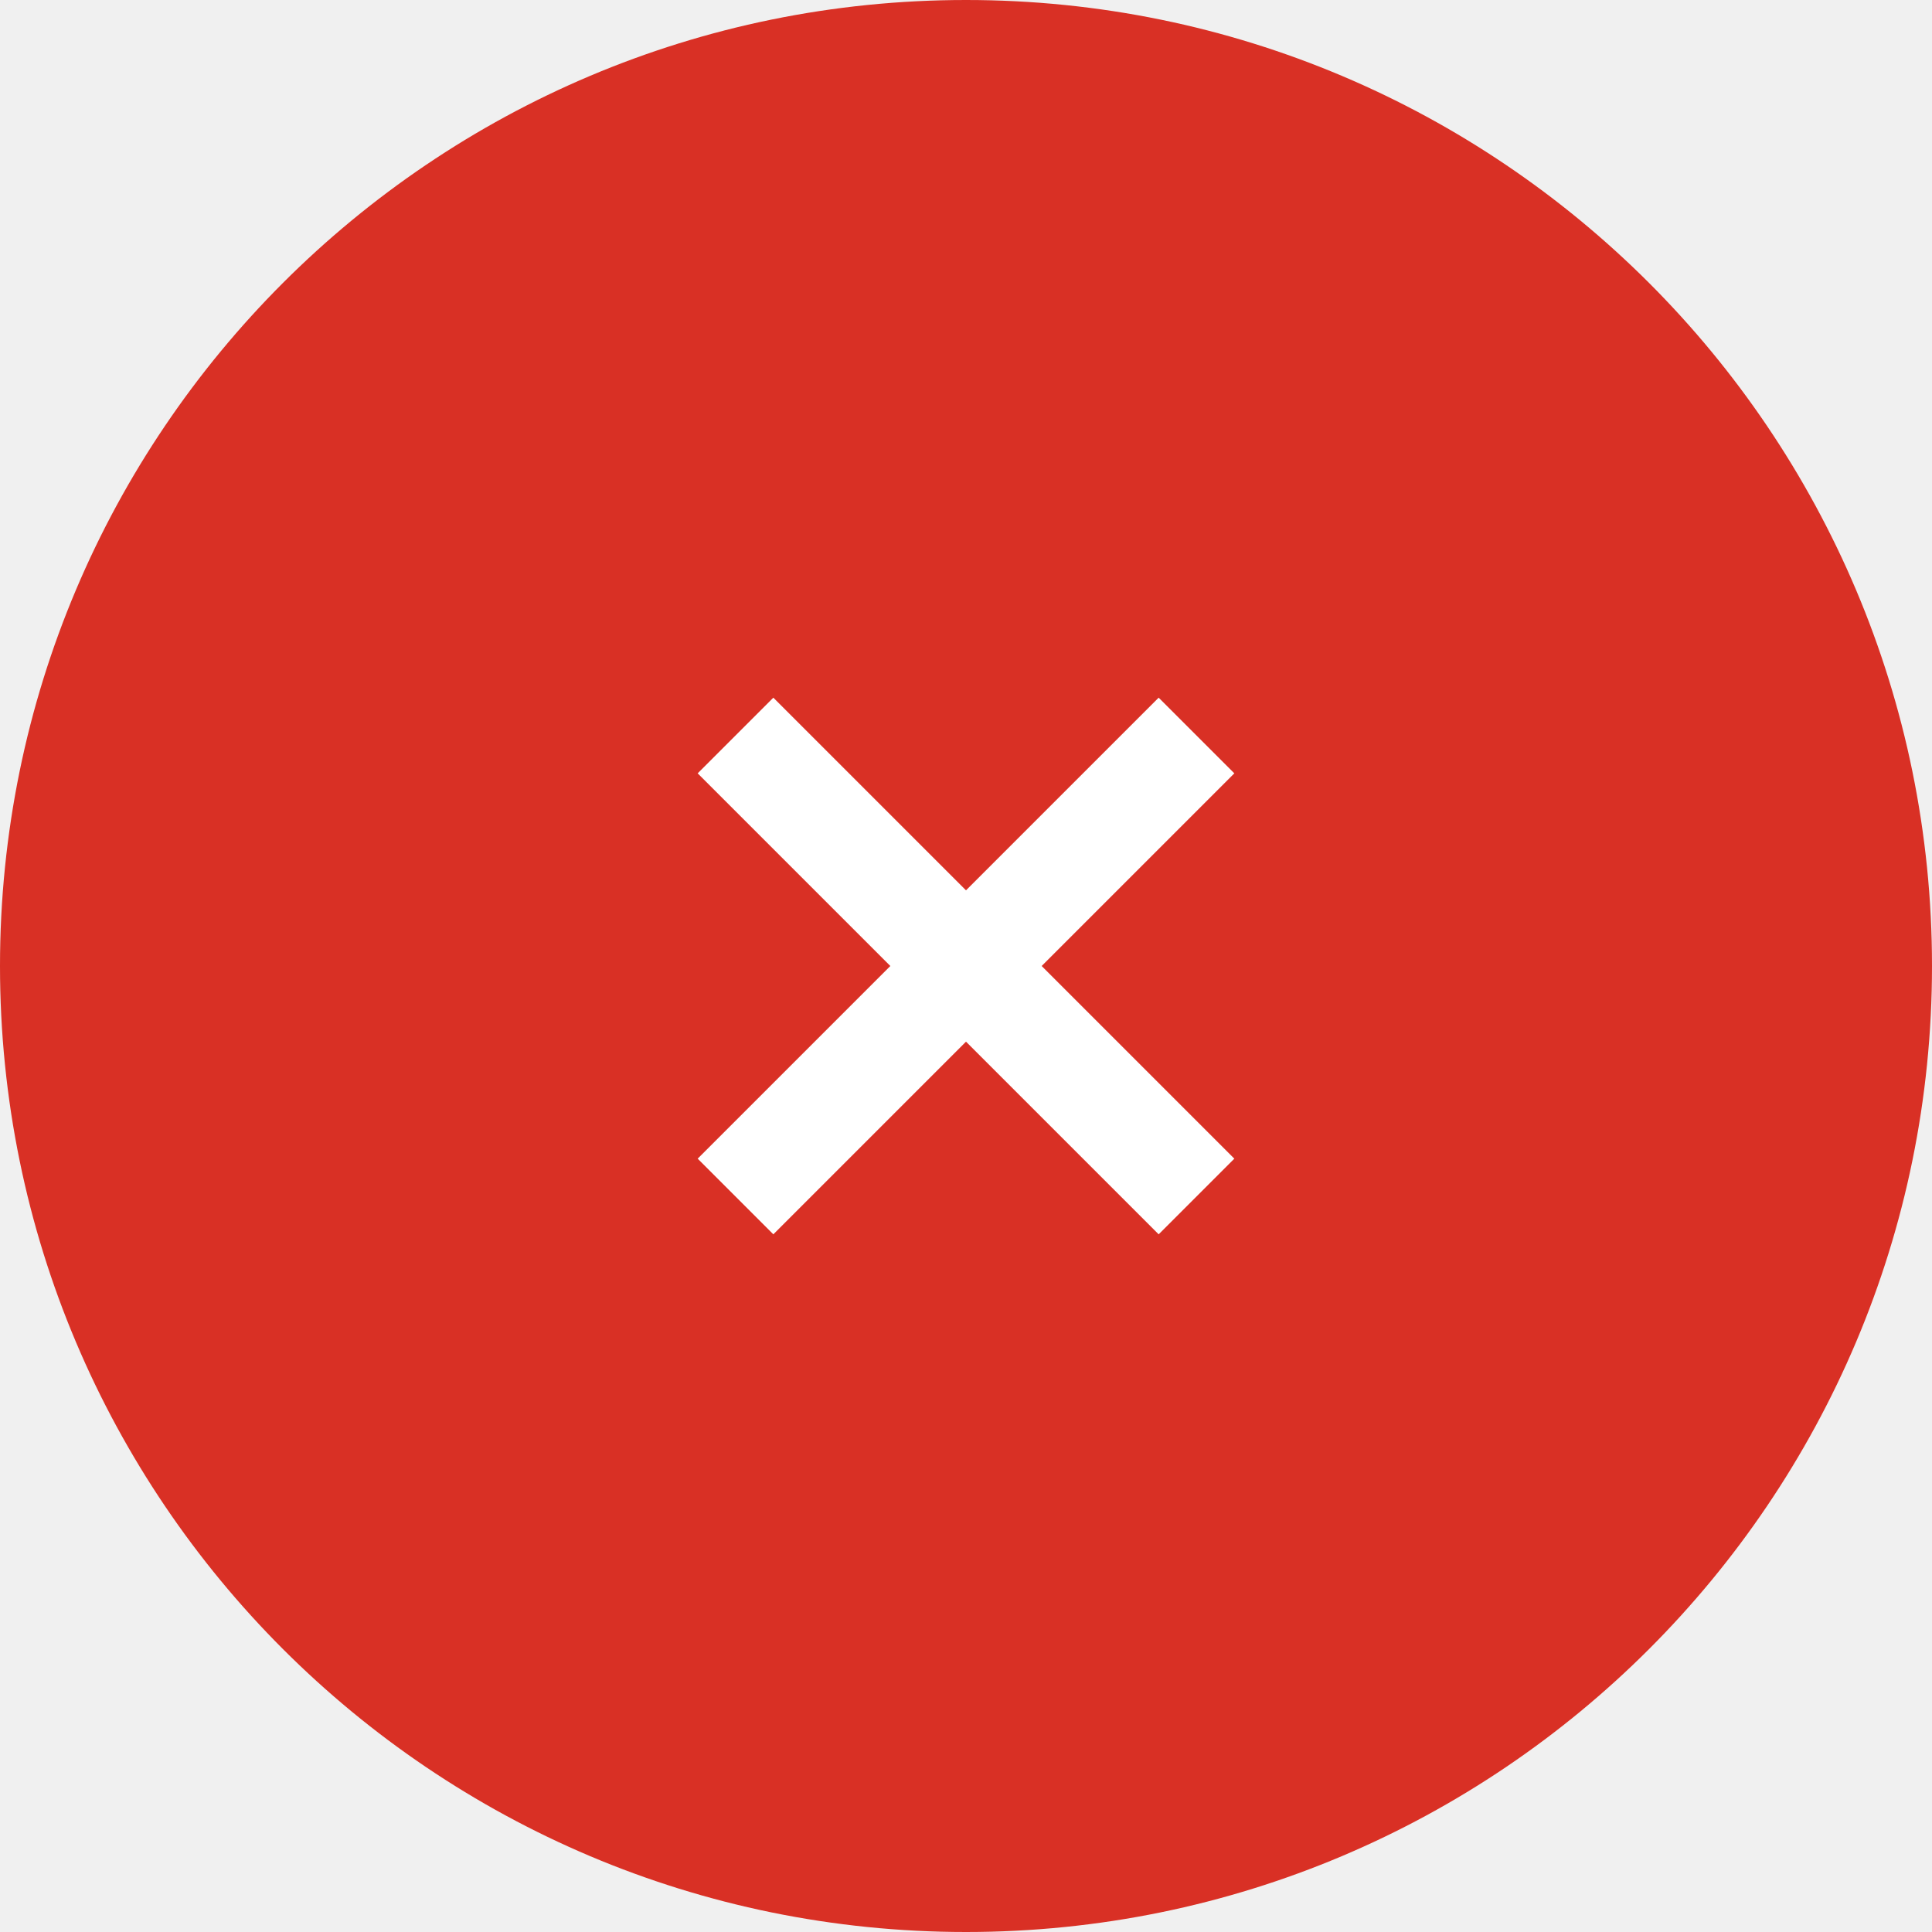
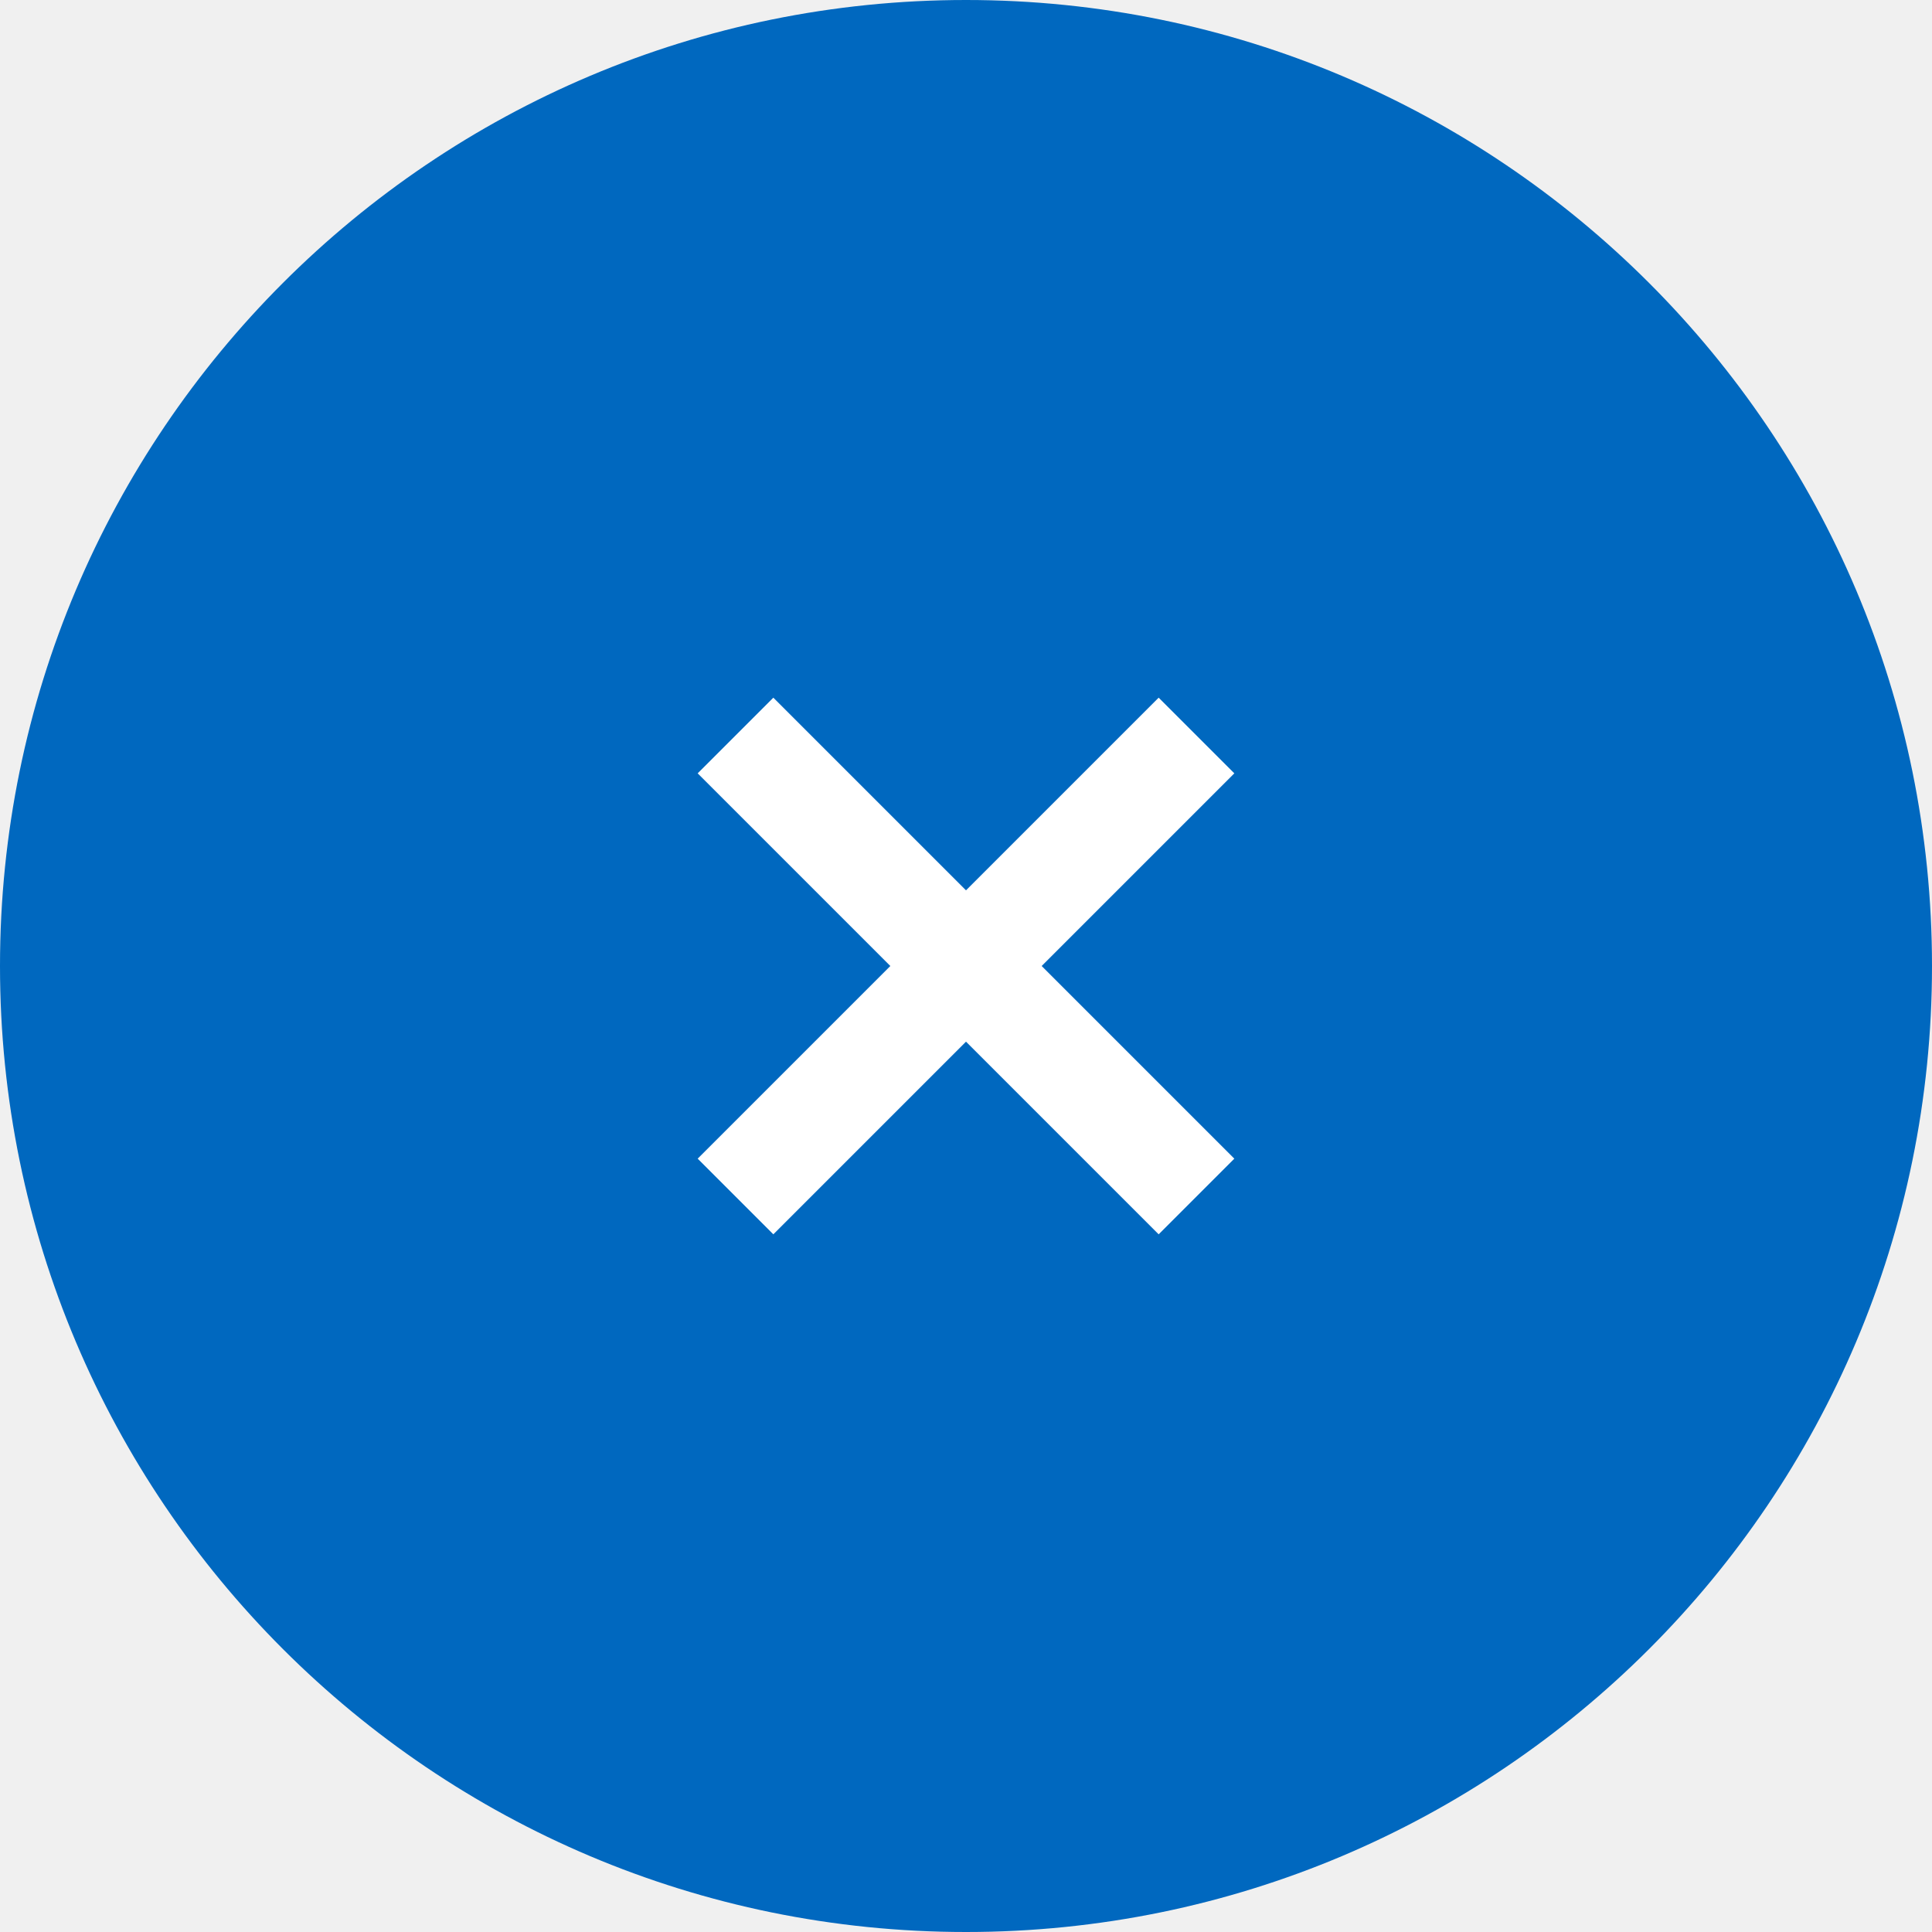
- <svg xmlns="http://www.w3.org/2000/svg" width="36" height="36" viewBox="0 0 36 36">
-   <circle cx="18" cy="18" r="18" fill="#d93025" />
-   <circle cx="18" cy="18" r="18" fill="#ffffff" fill-opacity="0" />
-   <path d="M23 14.41L21.59 13 18 16.59 14.41 13 13 14.41 16.59 18 13 21.59 14.41 23 18 19.41 21.59 23 23 21.59 19.41 18z" fill="#ffffff" />
+ <svg xmlns="http://www.w3.org/2000/svg" id="svg8" version="1.1" viewBox="0 0 36 36" height="36" width="36">
+   <defs id="defs12" />
+   <circle style="fill:#0068bf;fill-opacity:1" id="circle2" fill="#d93025" r="18" cy="18" cx="18" />
+   <circle id="circle4" fill-opacity="0" fill="#ffffff" r="18" cy="18" cx="18" />
+   <path id="path6" fill="#ffffff" d="M23 14.41L21.59 13 18 16.59 14.41 13 13 14.41 16.59 18 13 21.59 14.41 23 18 19.41 21.59 23 23 21.59 19.41 18z" />
</svg>
